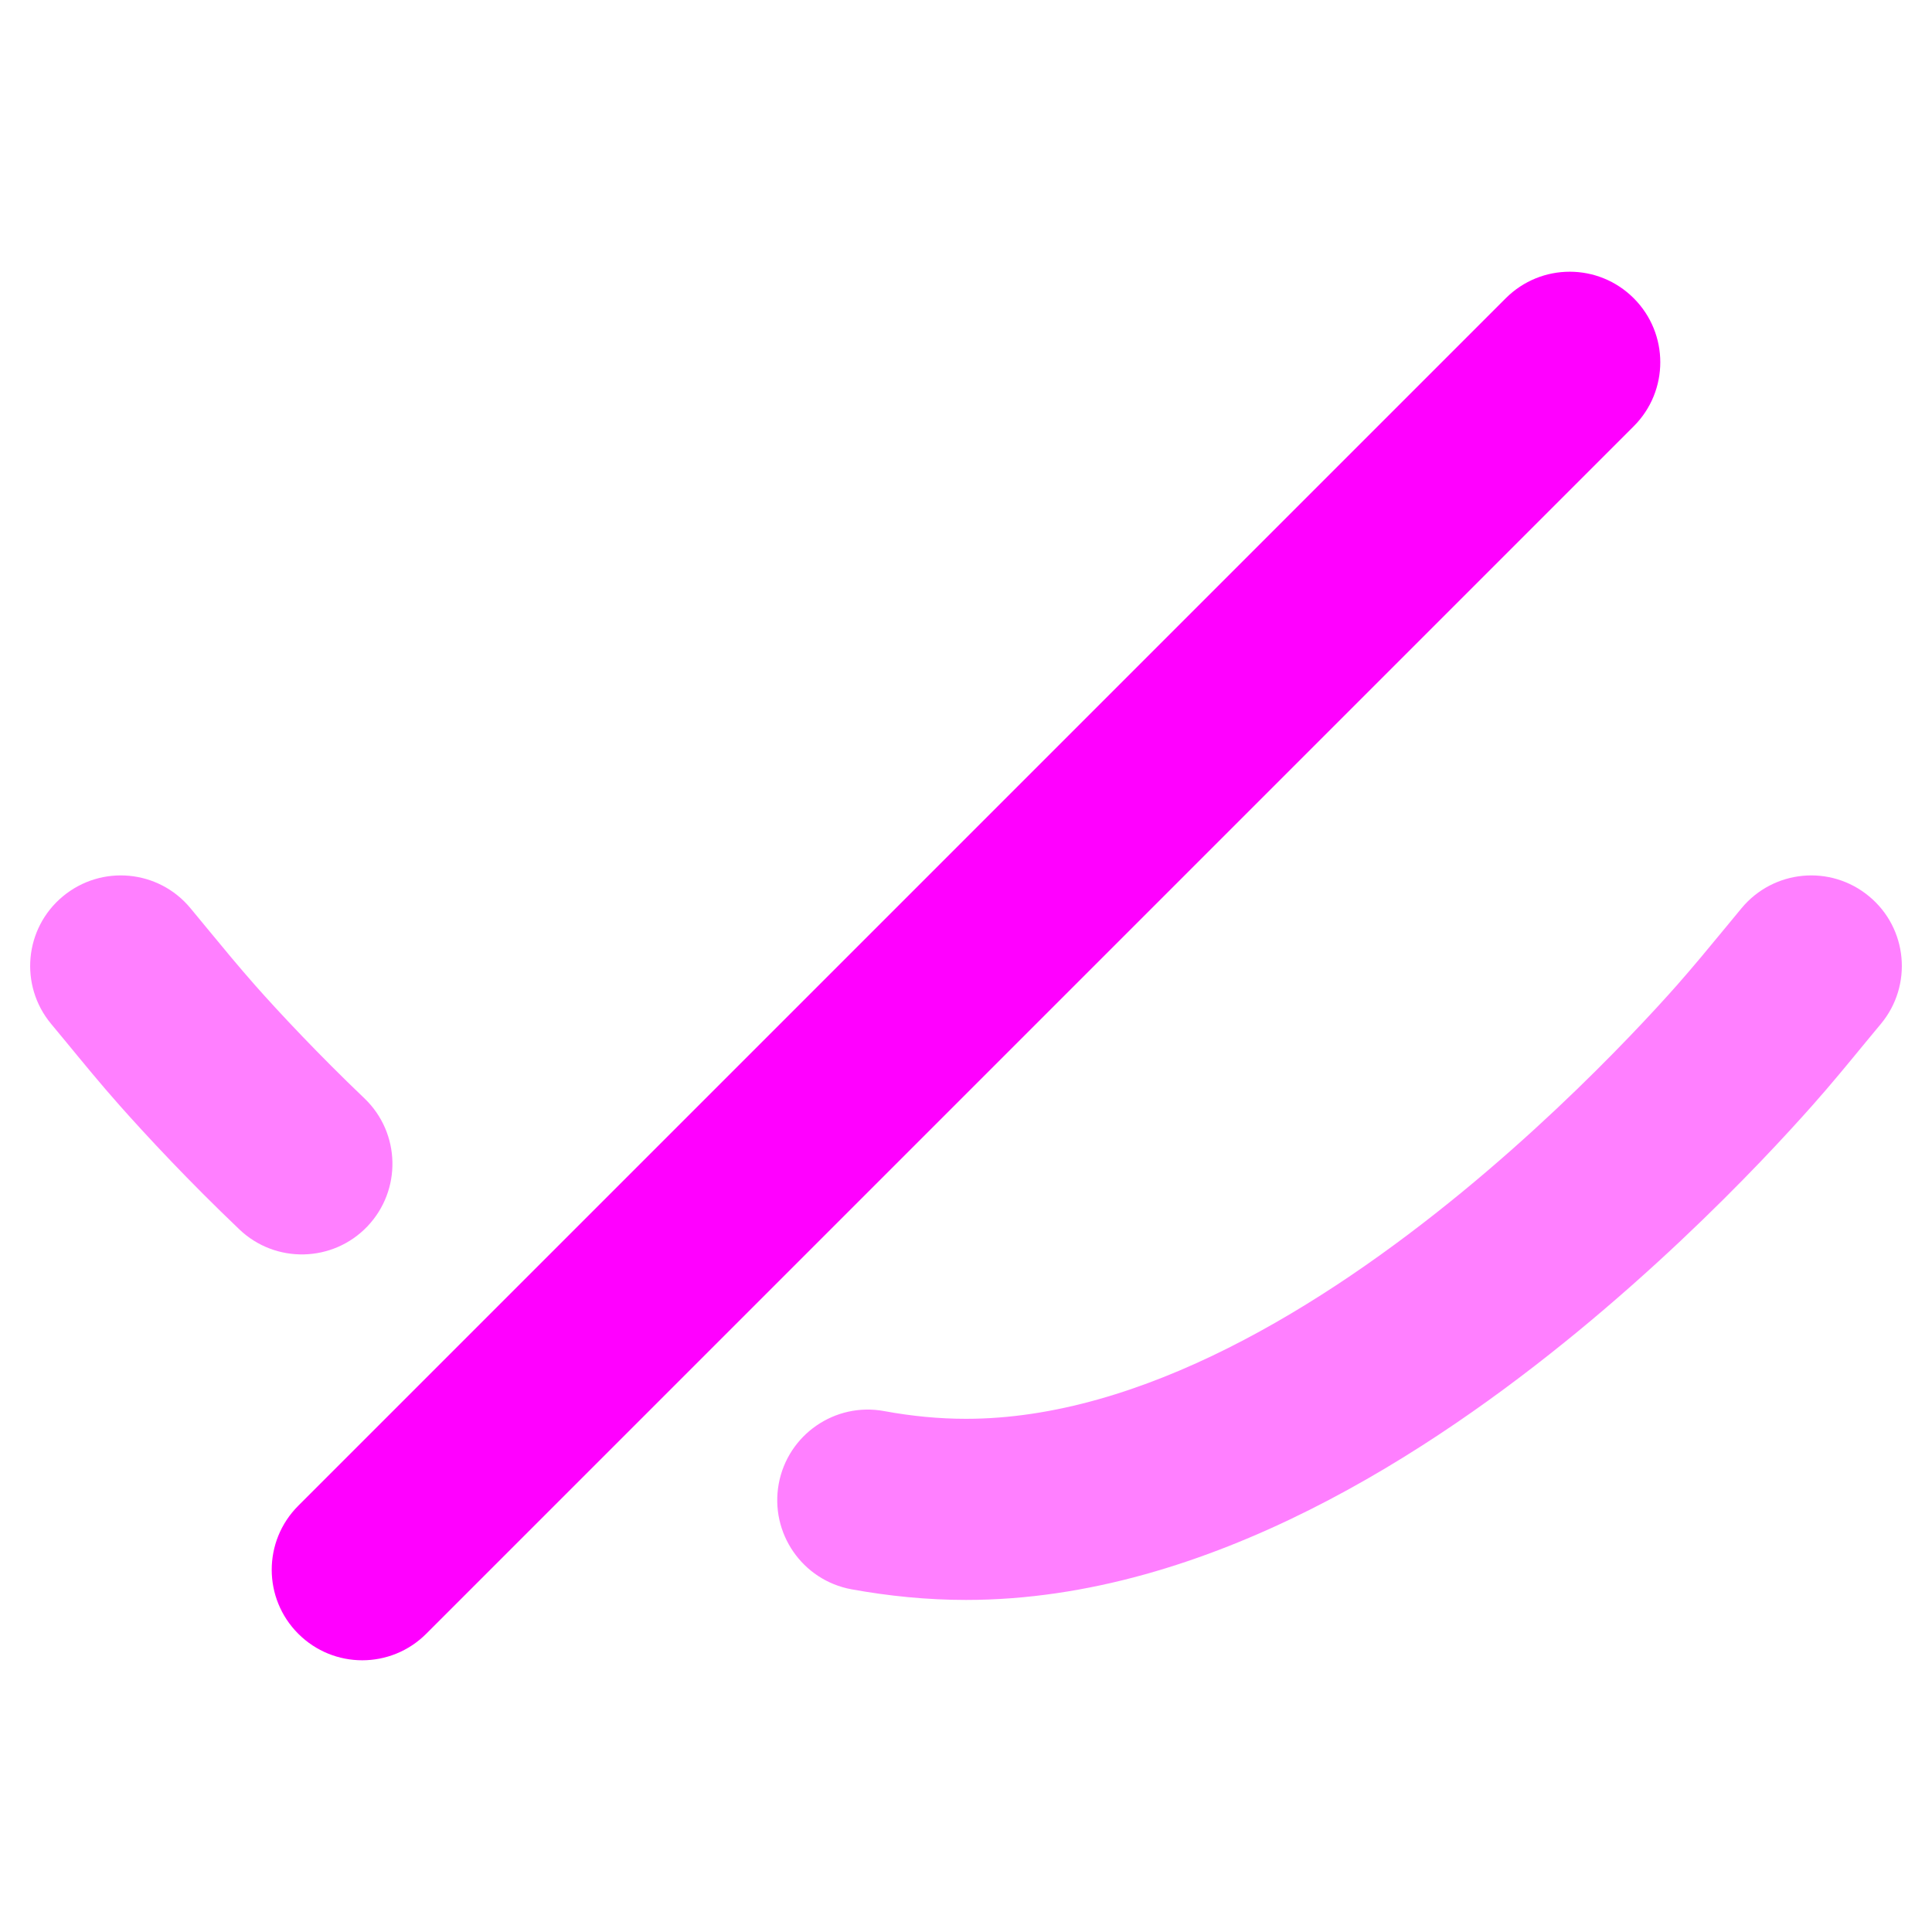
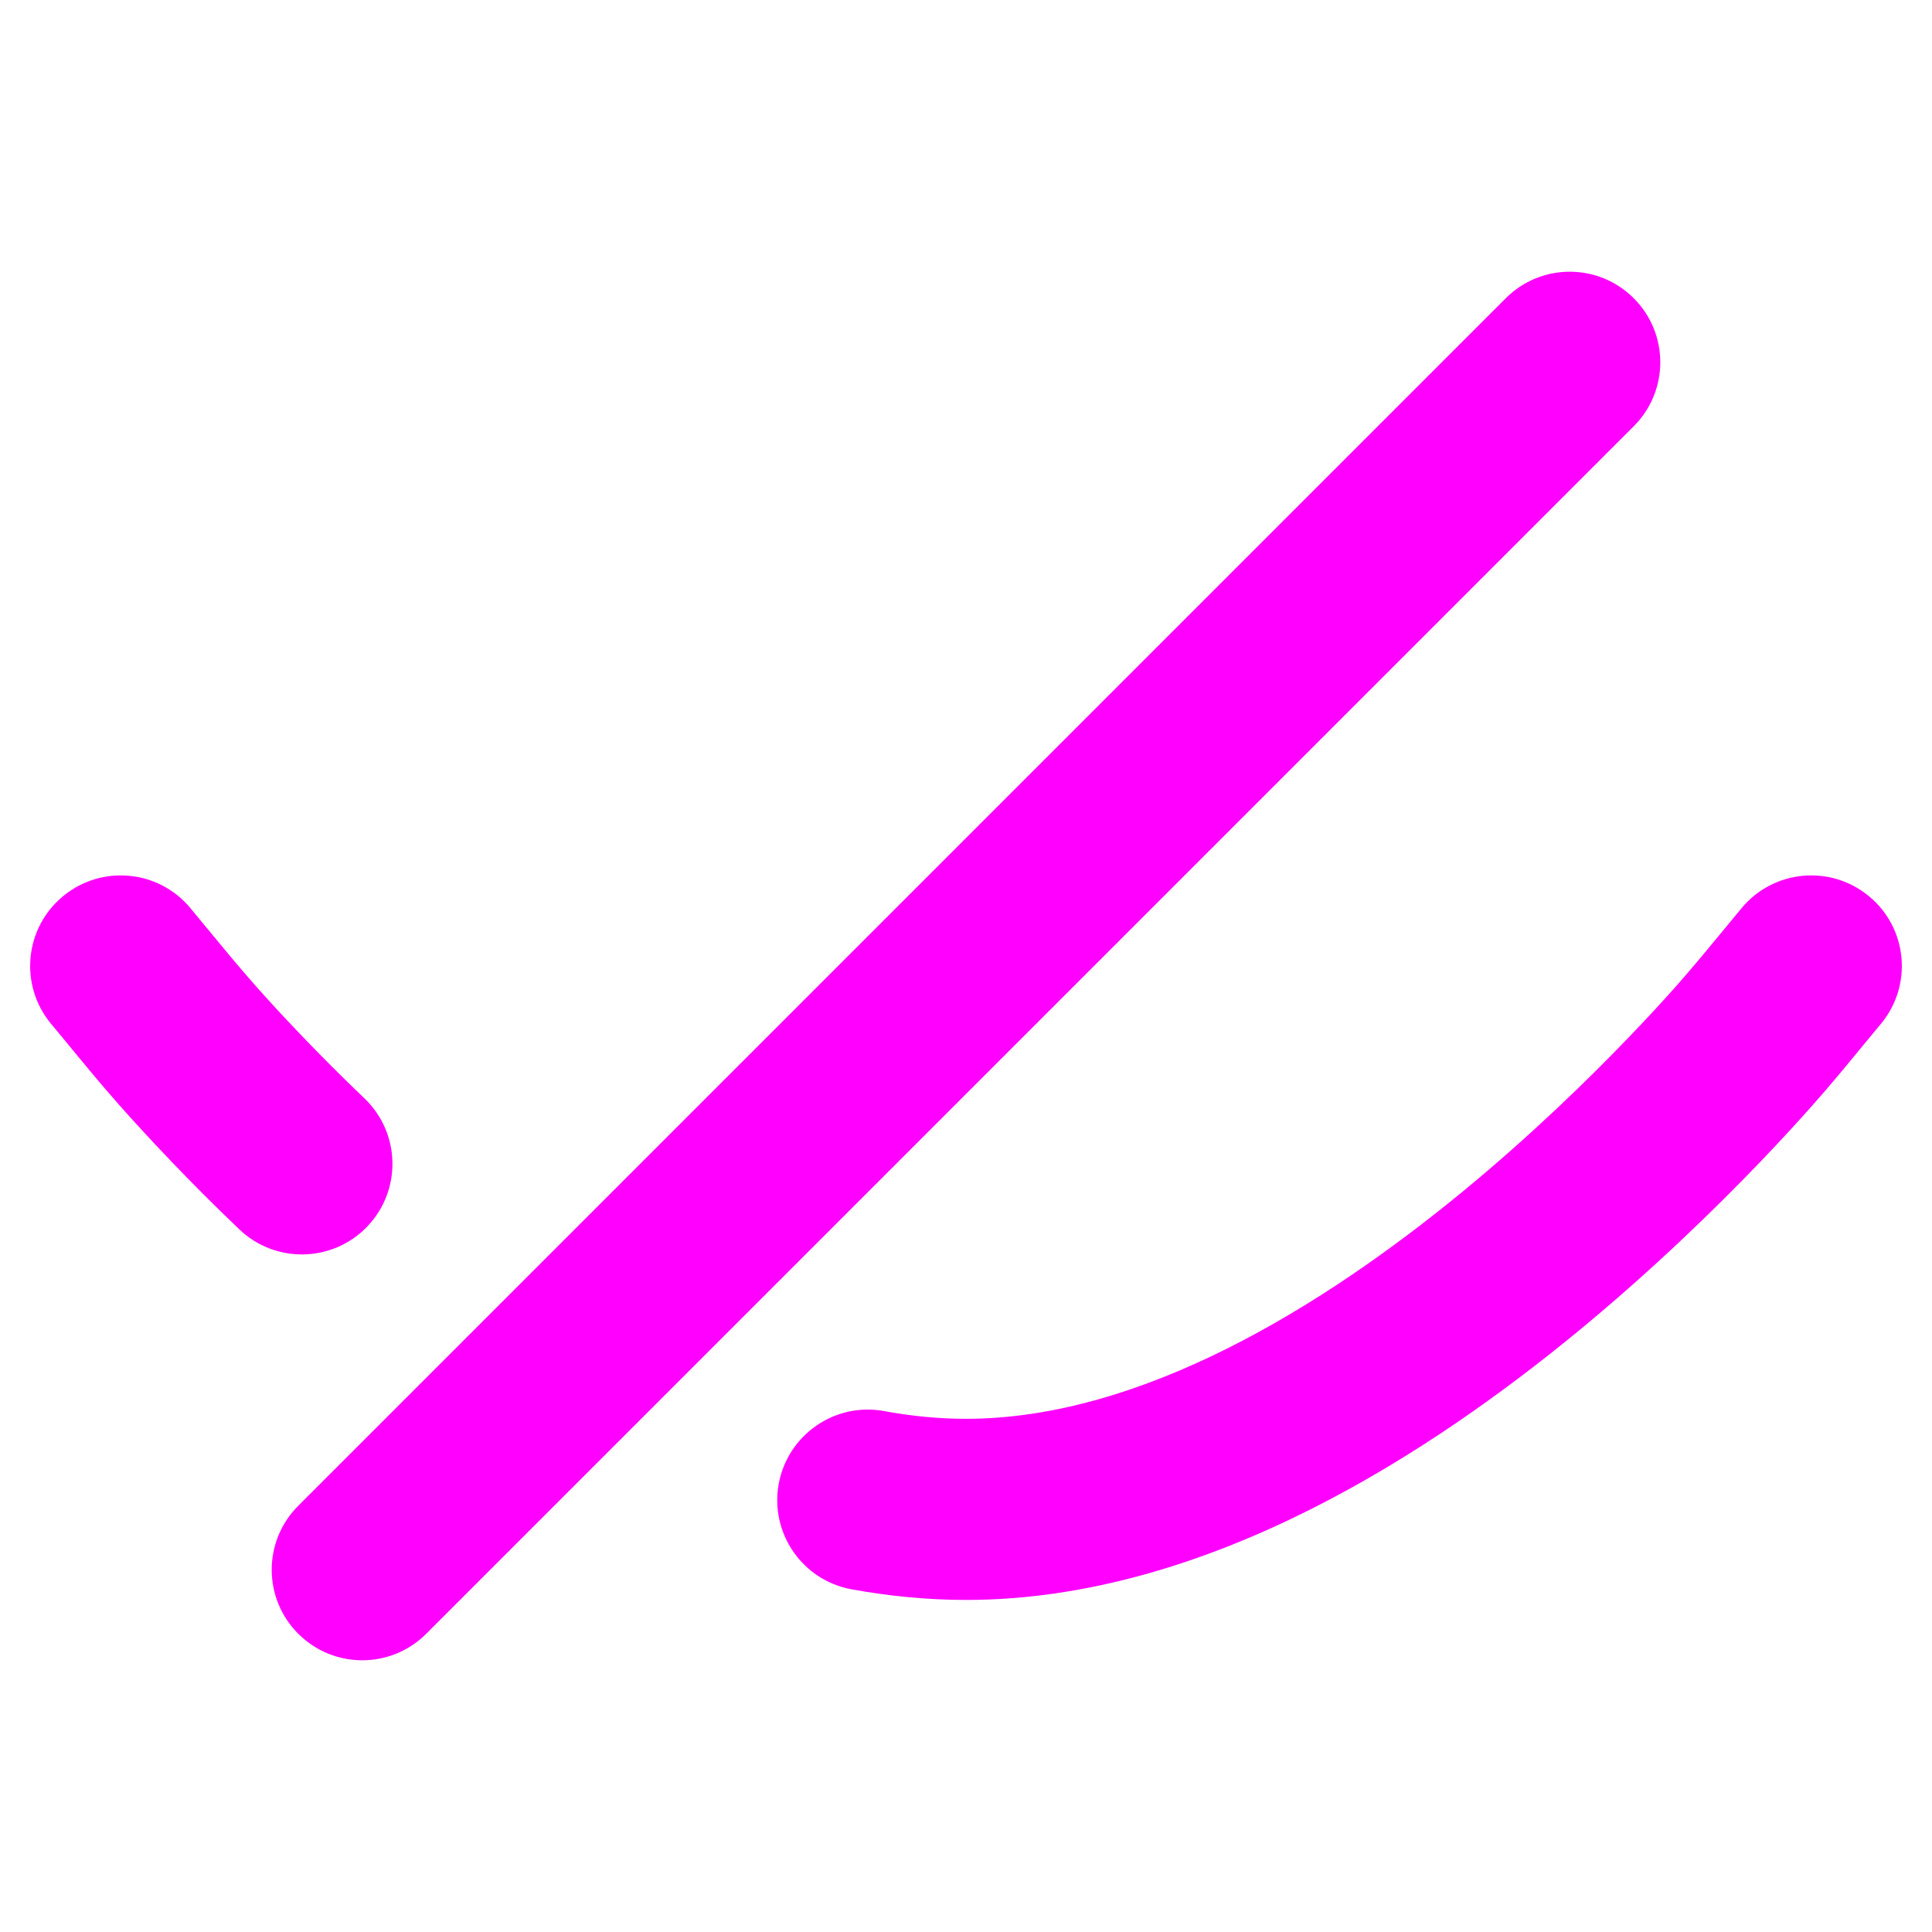
<svg xmlns="http://www.w3.org/2000/svg" width="16" height="16" viewBox="0 0 16 16" fill="none">
-   <path opacity="0.5" fill-rule="evenodd" clip-rule="evenodd" d="M0.521 7.423C0.84 7.158 1.313 7.202 1.577 7.521C1.626 7.58 1.673 7.637 1.719 7.693C1.854 7.857 1.98 8.009 2.113 8.16L1.574 8.637L2.113 8.16C2.204 8.263 2.337 8.409 2.506 8.585C2.651 8.736 2.823 8.91 3.018 9.096C3.318 9.383 3.328 9.857 3.042 10.157C2.756 10.456 2.281 10.467 1.982 10.181C1.769 9.978 1.582 9.789 1.423 9.623C1.239 9.431 1.093 9.27 0.99 9.154C0.837 8.982 0.688 8.8 0.549 8.631C0.506 8.579 0.464 8.528 0.423 8.479C0.158 8.16 0.202 7.687 0.521 7.423ZM15.479 7.423C15.798 7.687 15.842 8.16 15.577 8.479C15.536 8.528 15.494 8.579 15.451 8.631C15.312 8.8 15.163 8.982 15.01 9.154C14.907 9.27 14.761 9.431 14.577 9.623C14.211 10.005 13.687 10.517 13.058 11.034C11.88 12.001 10.018 13.25 8 13.25C7.678 13.25 7.361 13.218 7.052 13.162C6.644 13.087 6.375 12.696 6.449 12.289C6.524 11.881 6.915 11.611 7.322 11.686C7.55 11.728 7.777 11.75 8 11.75C9.458 11.75 10.965 10.811 12.106 9.874C12.677 9.405 13.157 8.936 13.494 8.585C13.663 8.409 13.796 8.263 13.887 8.16L14.448 8.657L13.887 8.16C14.02 8.009 14.146 7.857 14.281 7.693C14.327 7.637 14.374 7.58 14.423 7.521C14.688 7.202 15.16 7.158 15.479 7.423Z" fill="#FF00FF" />
+   <path fill-rule="evenodd" clip-rule="evenodd" d="M0.521 7.423C0.84 7.158 1.313 7.202 1.577 7.521C1.626 7.58 1.673 7.637 1.719 7.693C1.854 7.857 1.98 8.009 2.113 8.16L1.574 8.637L2.113 8.16C2.204 8.263 2.337 8.409 2.506 8.585C2.651 8.736 2.823 8.91 3.018 9.096C3.318 9.383 3.328 9.857 3.042 10.157C2.756 10.456 2.281 10.467 1.982 10.181C1.769 9.978 1.582 9.789 1.423 9.623C1.239 9.431 1.093 9.27 0.99 9.154C0.837 8.982 0.688 8.8 0.549 8.631C0.506 8.579 0.464 8.528 0.423 8.479C0.158 8.16 0.202 7.687 0.521 7.423ZM15.479 7.423C15.798 7.687 15.842 8.16 15.577 8.479C15.536 8.528 15.494 8.579 15.451 8.631C15.312 8.8 15.163 8.982 15.01 9.154C14.907 9.27 14.761 9.431 14.577 9.623C14.21 10.005 13.687 10.517 13.058 11.034C11.879 12.001 10.018 13.25 8 13.25C7.678 13.25 7.361 13.218 7.052 13.162C6.644 13.087 6.375 12.696 6.449 12.289C6.524 11.881 6.915 11.611 7.322 11.686C7.55 11.728 7.777 11.75 8 11.75C9.458 11.75 10.965 10.811 12.106 9.874C12.677 9.405 13.157 8.936 13.494 8.585C13.663 8.409 13.796 8.263 13.887 8.16L14.448 8.657L13.887 8.16C14.02 8.009 14.146 7.857 14.281 7.693C14.327 7.637 14.374 7.58 14.423 7.521C14.687 7.202 15.16 7.158 15.479 7.423Z" fill="#FF00FF" />
  <path fill-rule="evenodd" clip-rule="evenodd" d="M13.53 2.47C13.823 2.763 13.823 3.237 13.53 3.53L3.53 13.53C3.237 13.823 2.763 13.823 2.47 13.53C2.177 13.237 2.177 12.763 2.47 12.47L12.47 2.47C12.763 2.177 13.237 2.177 13.53 2.47Z" fill="#FF00FF" />
</svg>
